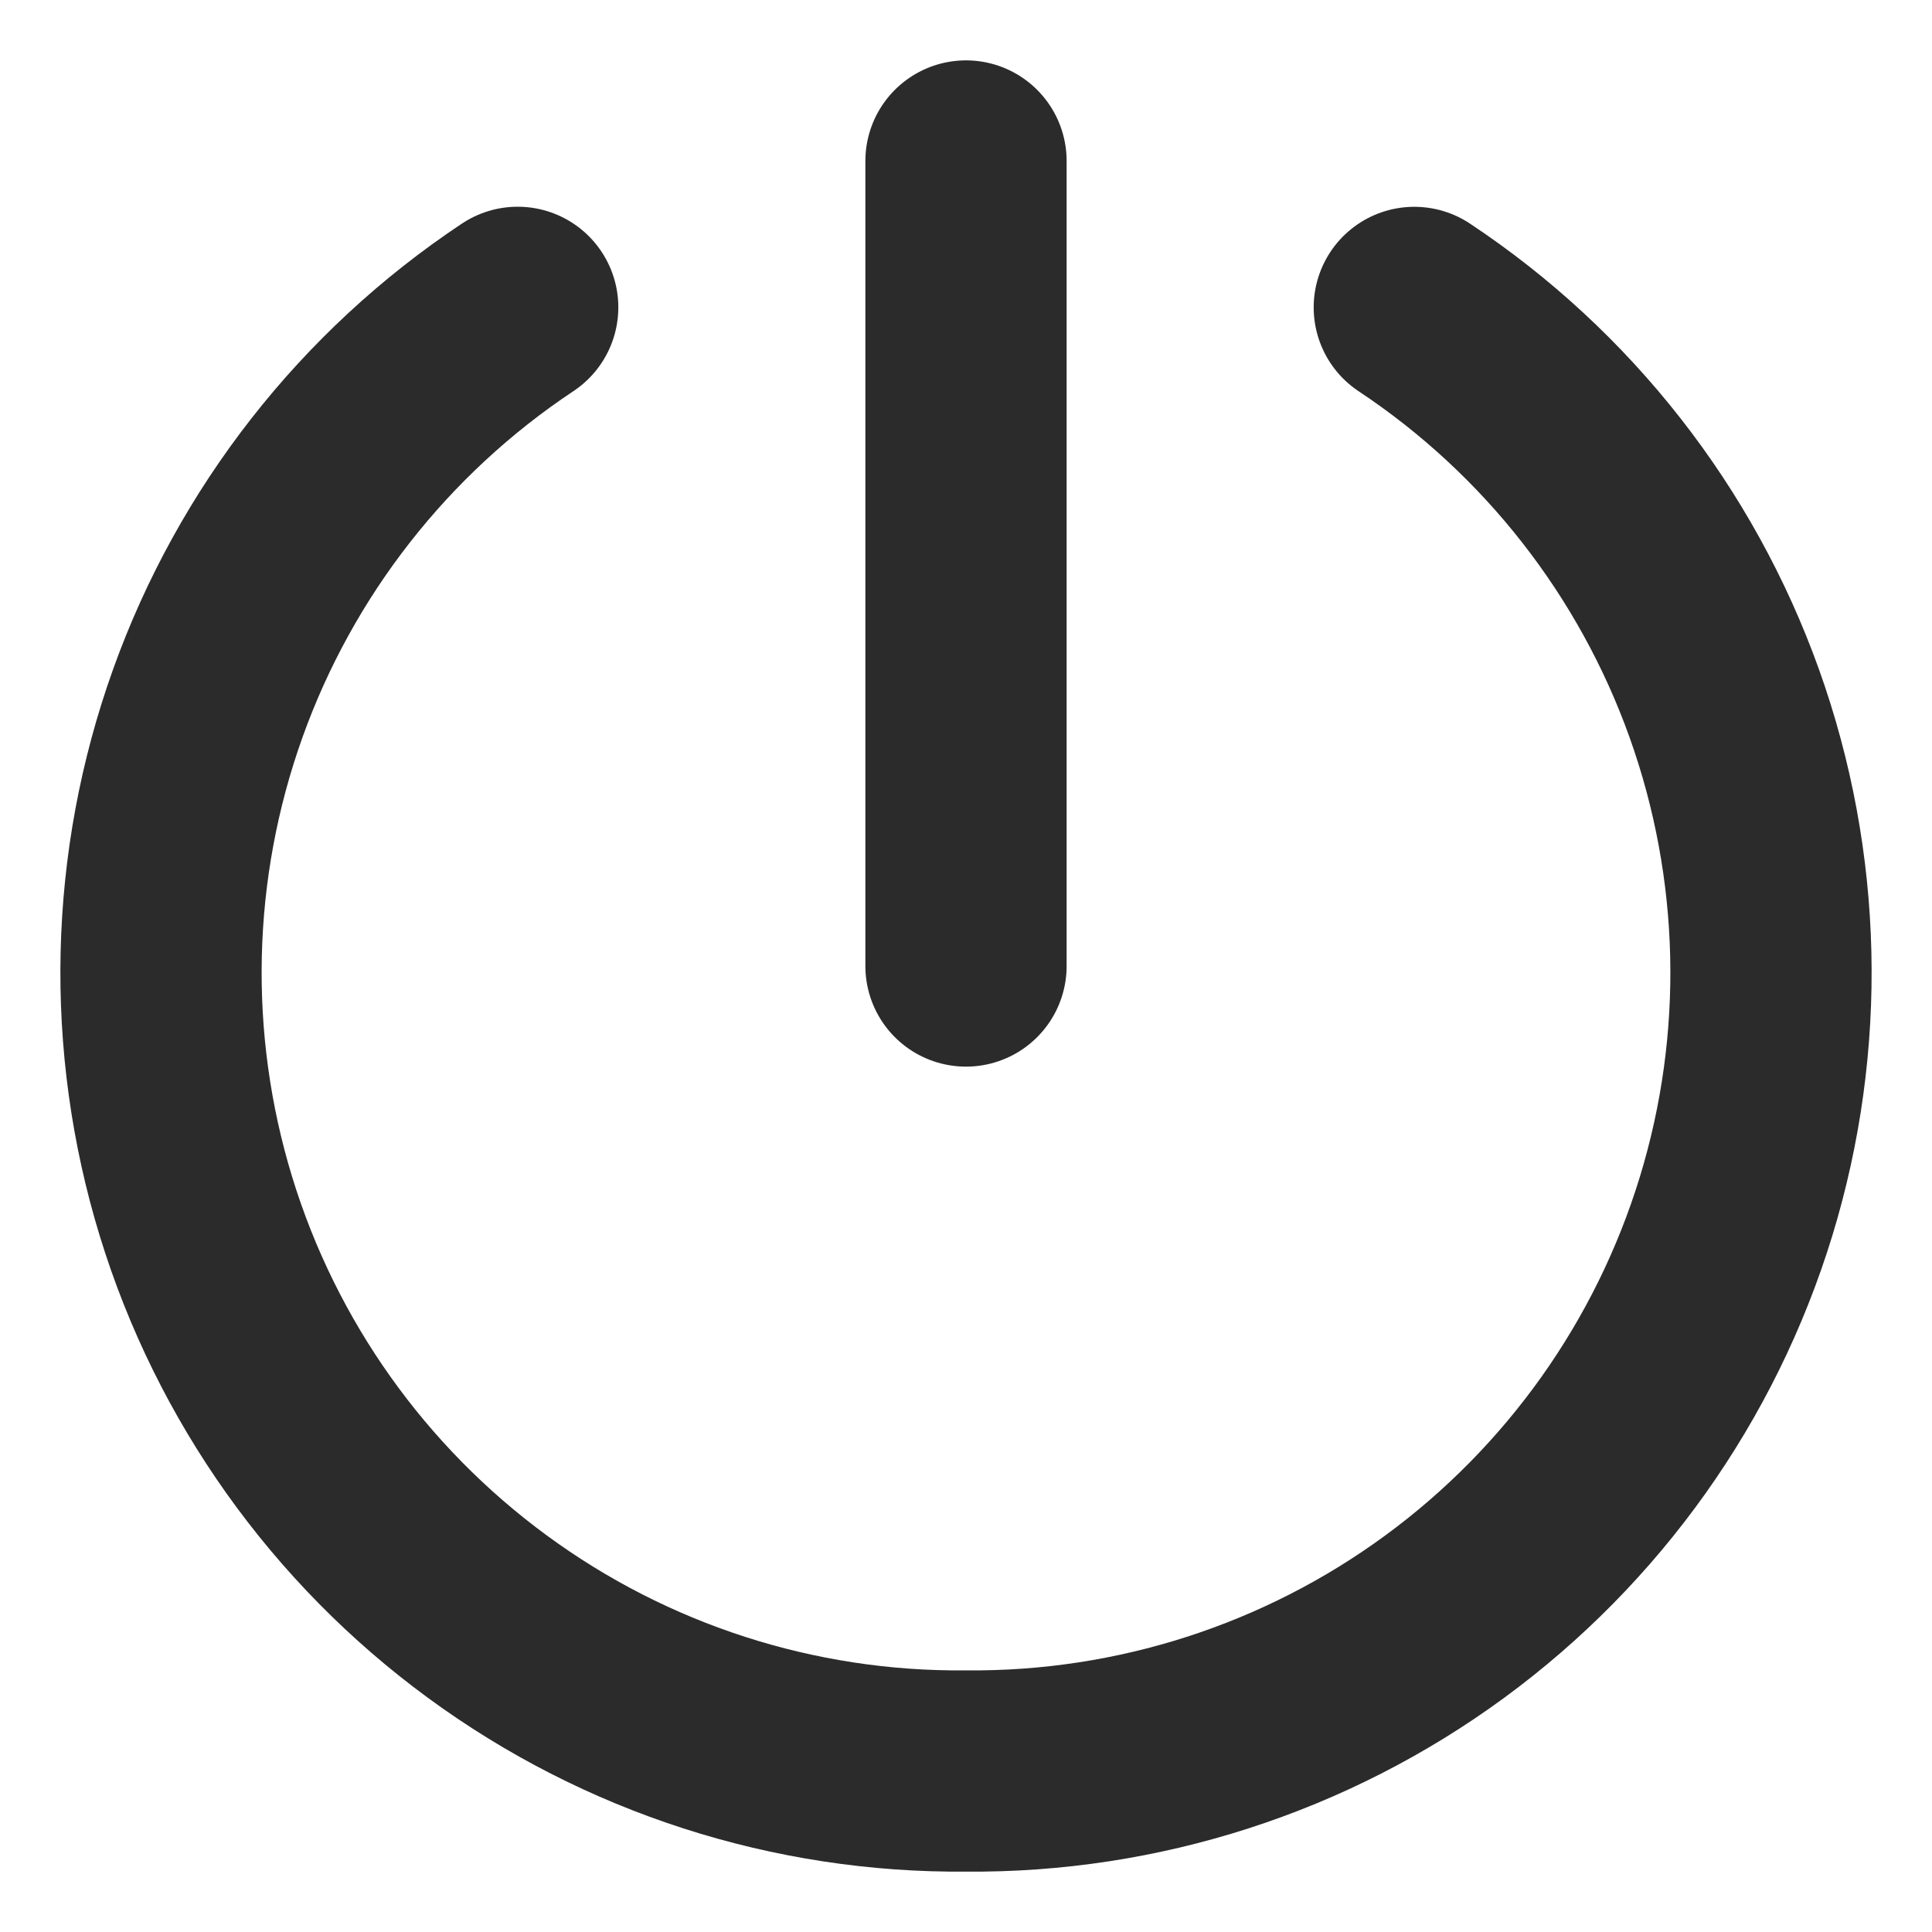
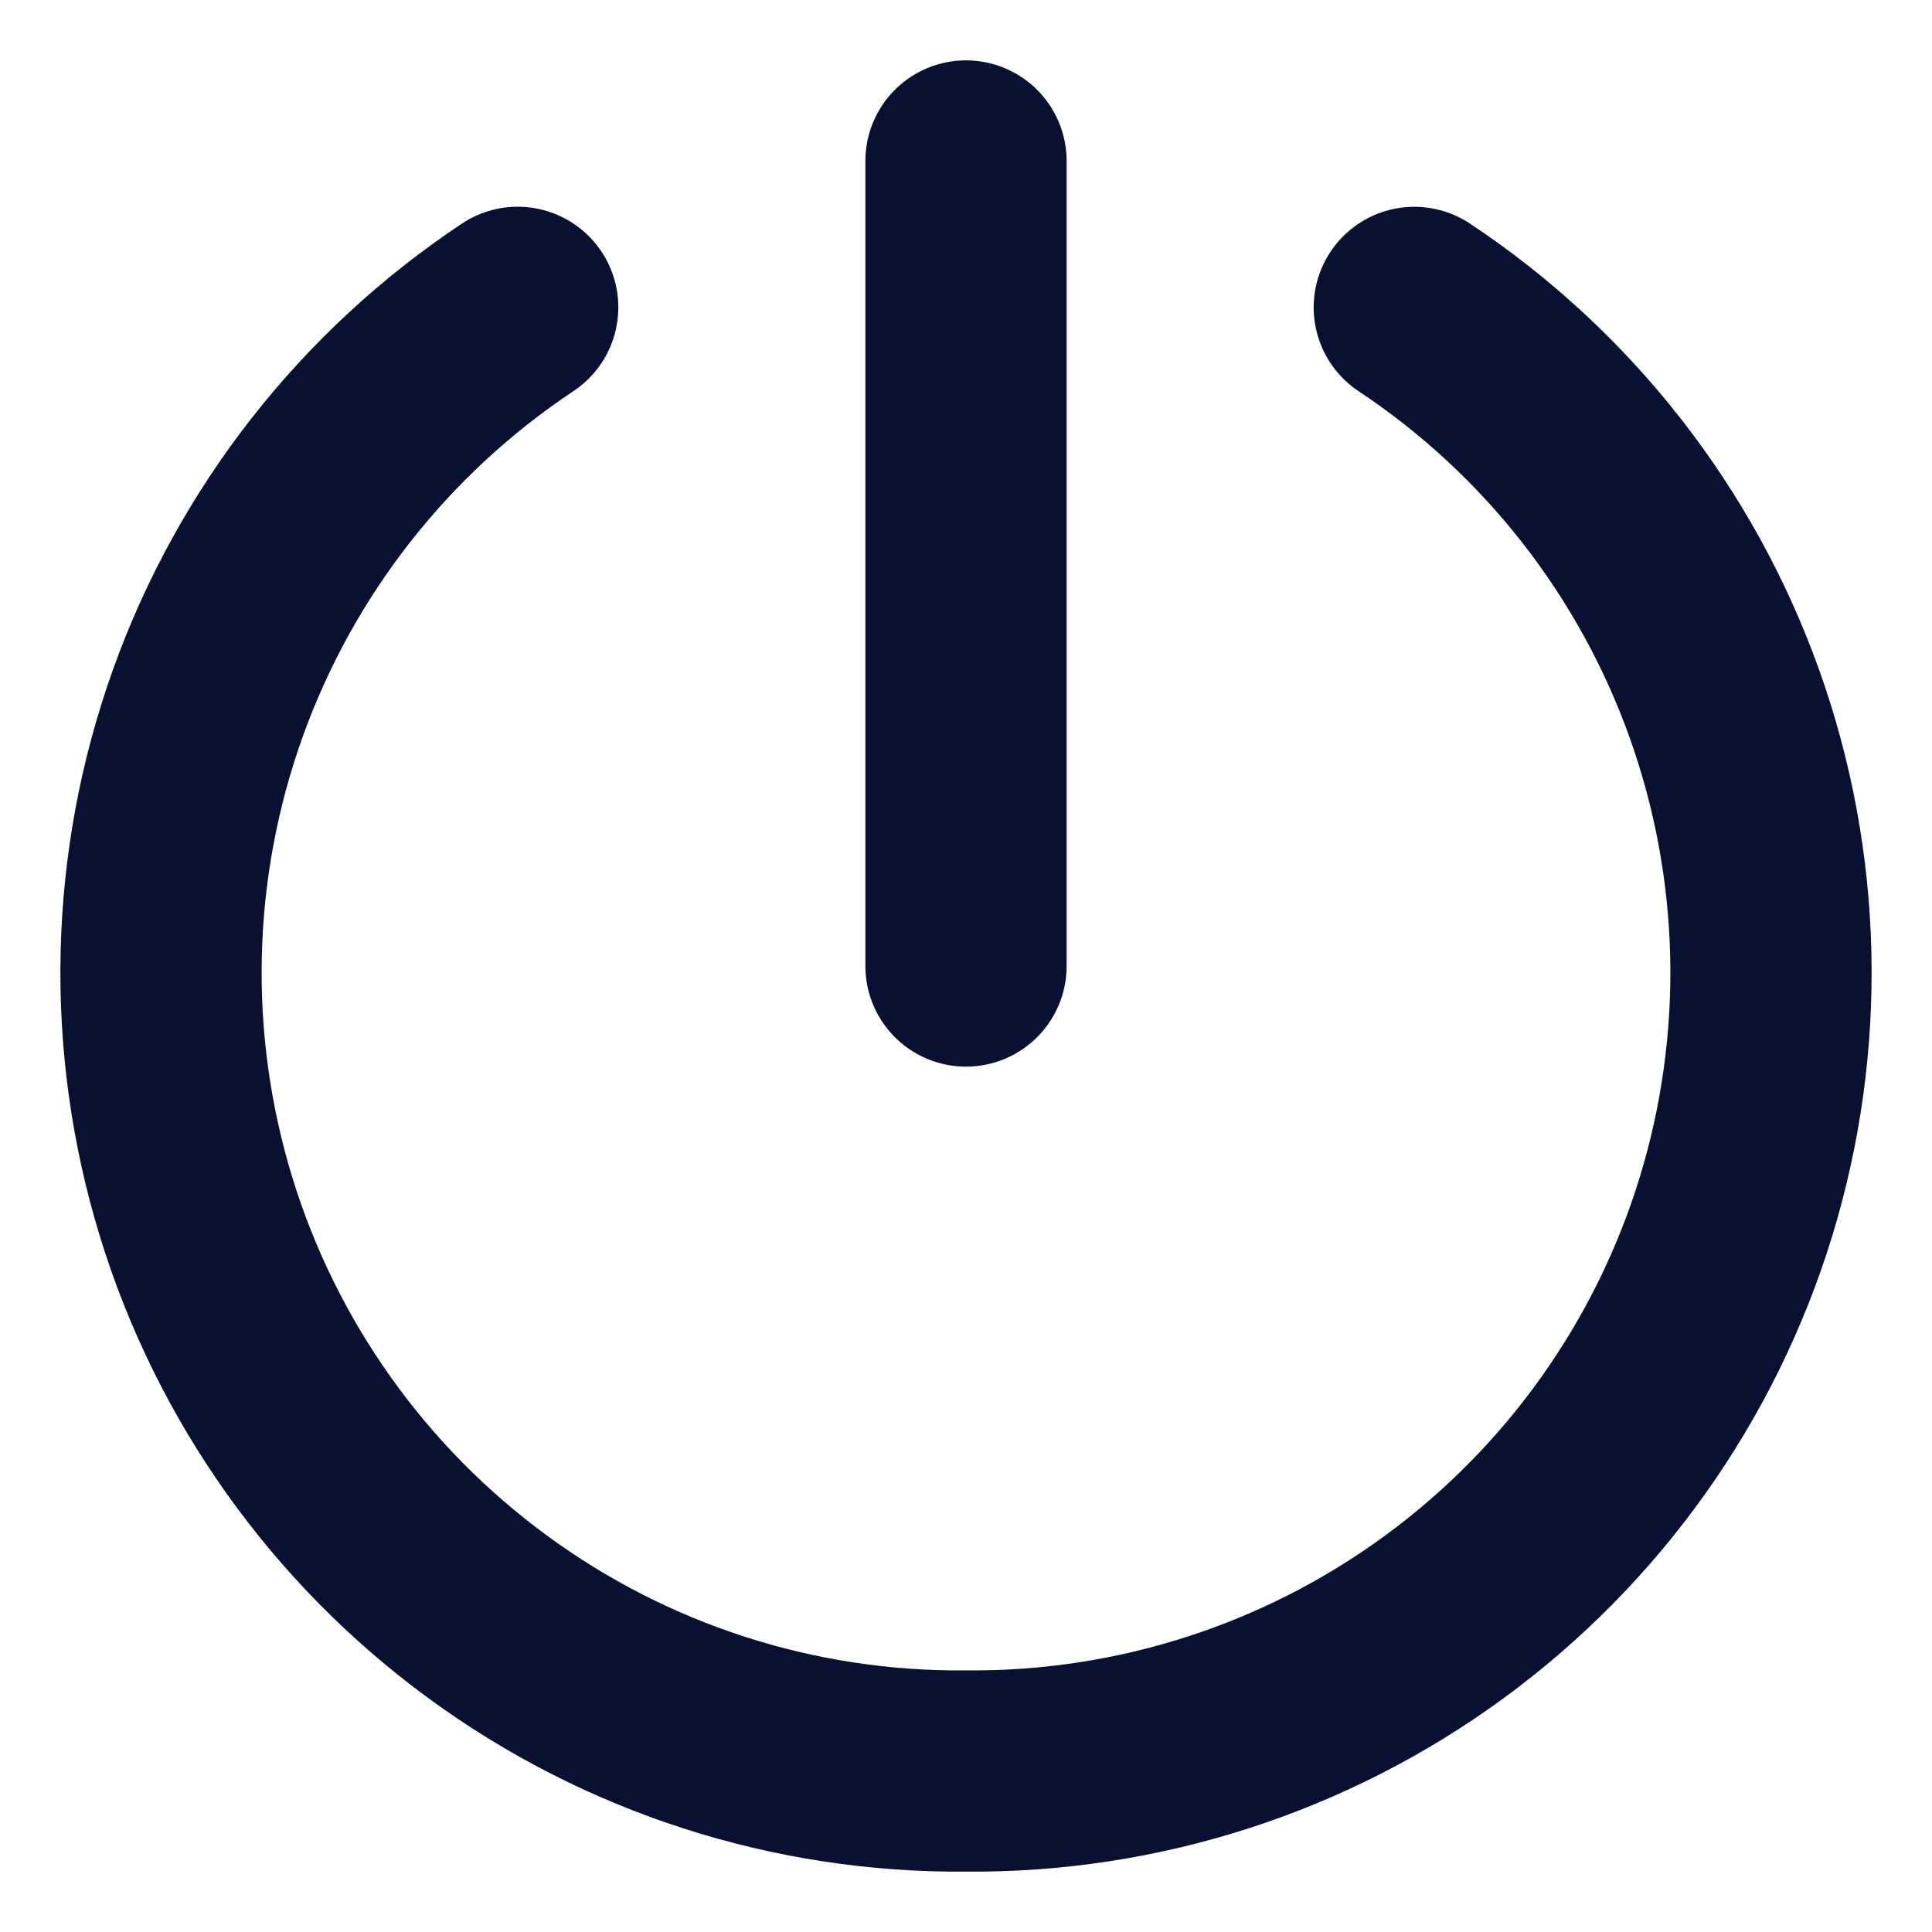
<svg xmlns="http://www.w3.org/2000/svg" width="24" height="24" fill="none" viewBox="0 0 24 24">
-   <path stroke="#2B2B2B" stroke-linecap="round" stroke-linejoin="round" stroke-width="2.5" d="M6.431 3.818C4.651 5.001 3.3 6.727 2.58 8.74c-.72 2.013-.771 4.204-.145 6.249.626 2.044 1.896 3.83 3.62 5.094C7.777 21.347 9.862 22.02 12 22c2.136.019 4.222-.653 5.946-1.917 1.723-1.263 2.993-3.05 3.619-5.094.626-2.045.575-4.236-.145-6.25-.72-2.012-2.07-3.738-3.851-4.92M12 2v10" />
+   <path stroke="#081132" stroke-linecap="round" stroke-linejoin="round" stroke-width="2.5" d="M6.431 3.818C4.651 5.001 3.3 6.727 2.58 8.74c-.72 2.013-.771 4.204-.145 6.249.626 2.044 1.896 3.83 3.62 5.094C7.777 21.347 9.862 22.02 12 22c2.136.019 4.222-.653 5.946-1.917 1.723-1.263 2.993-3.05 3.619-5.094.626-2.045.575-4.236-.145-6.25-.72-2.012-2.07-3.738-3.851-4.92M12 2v10" />
</svg>
